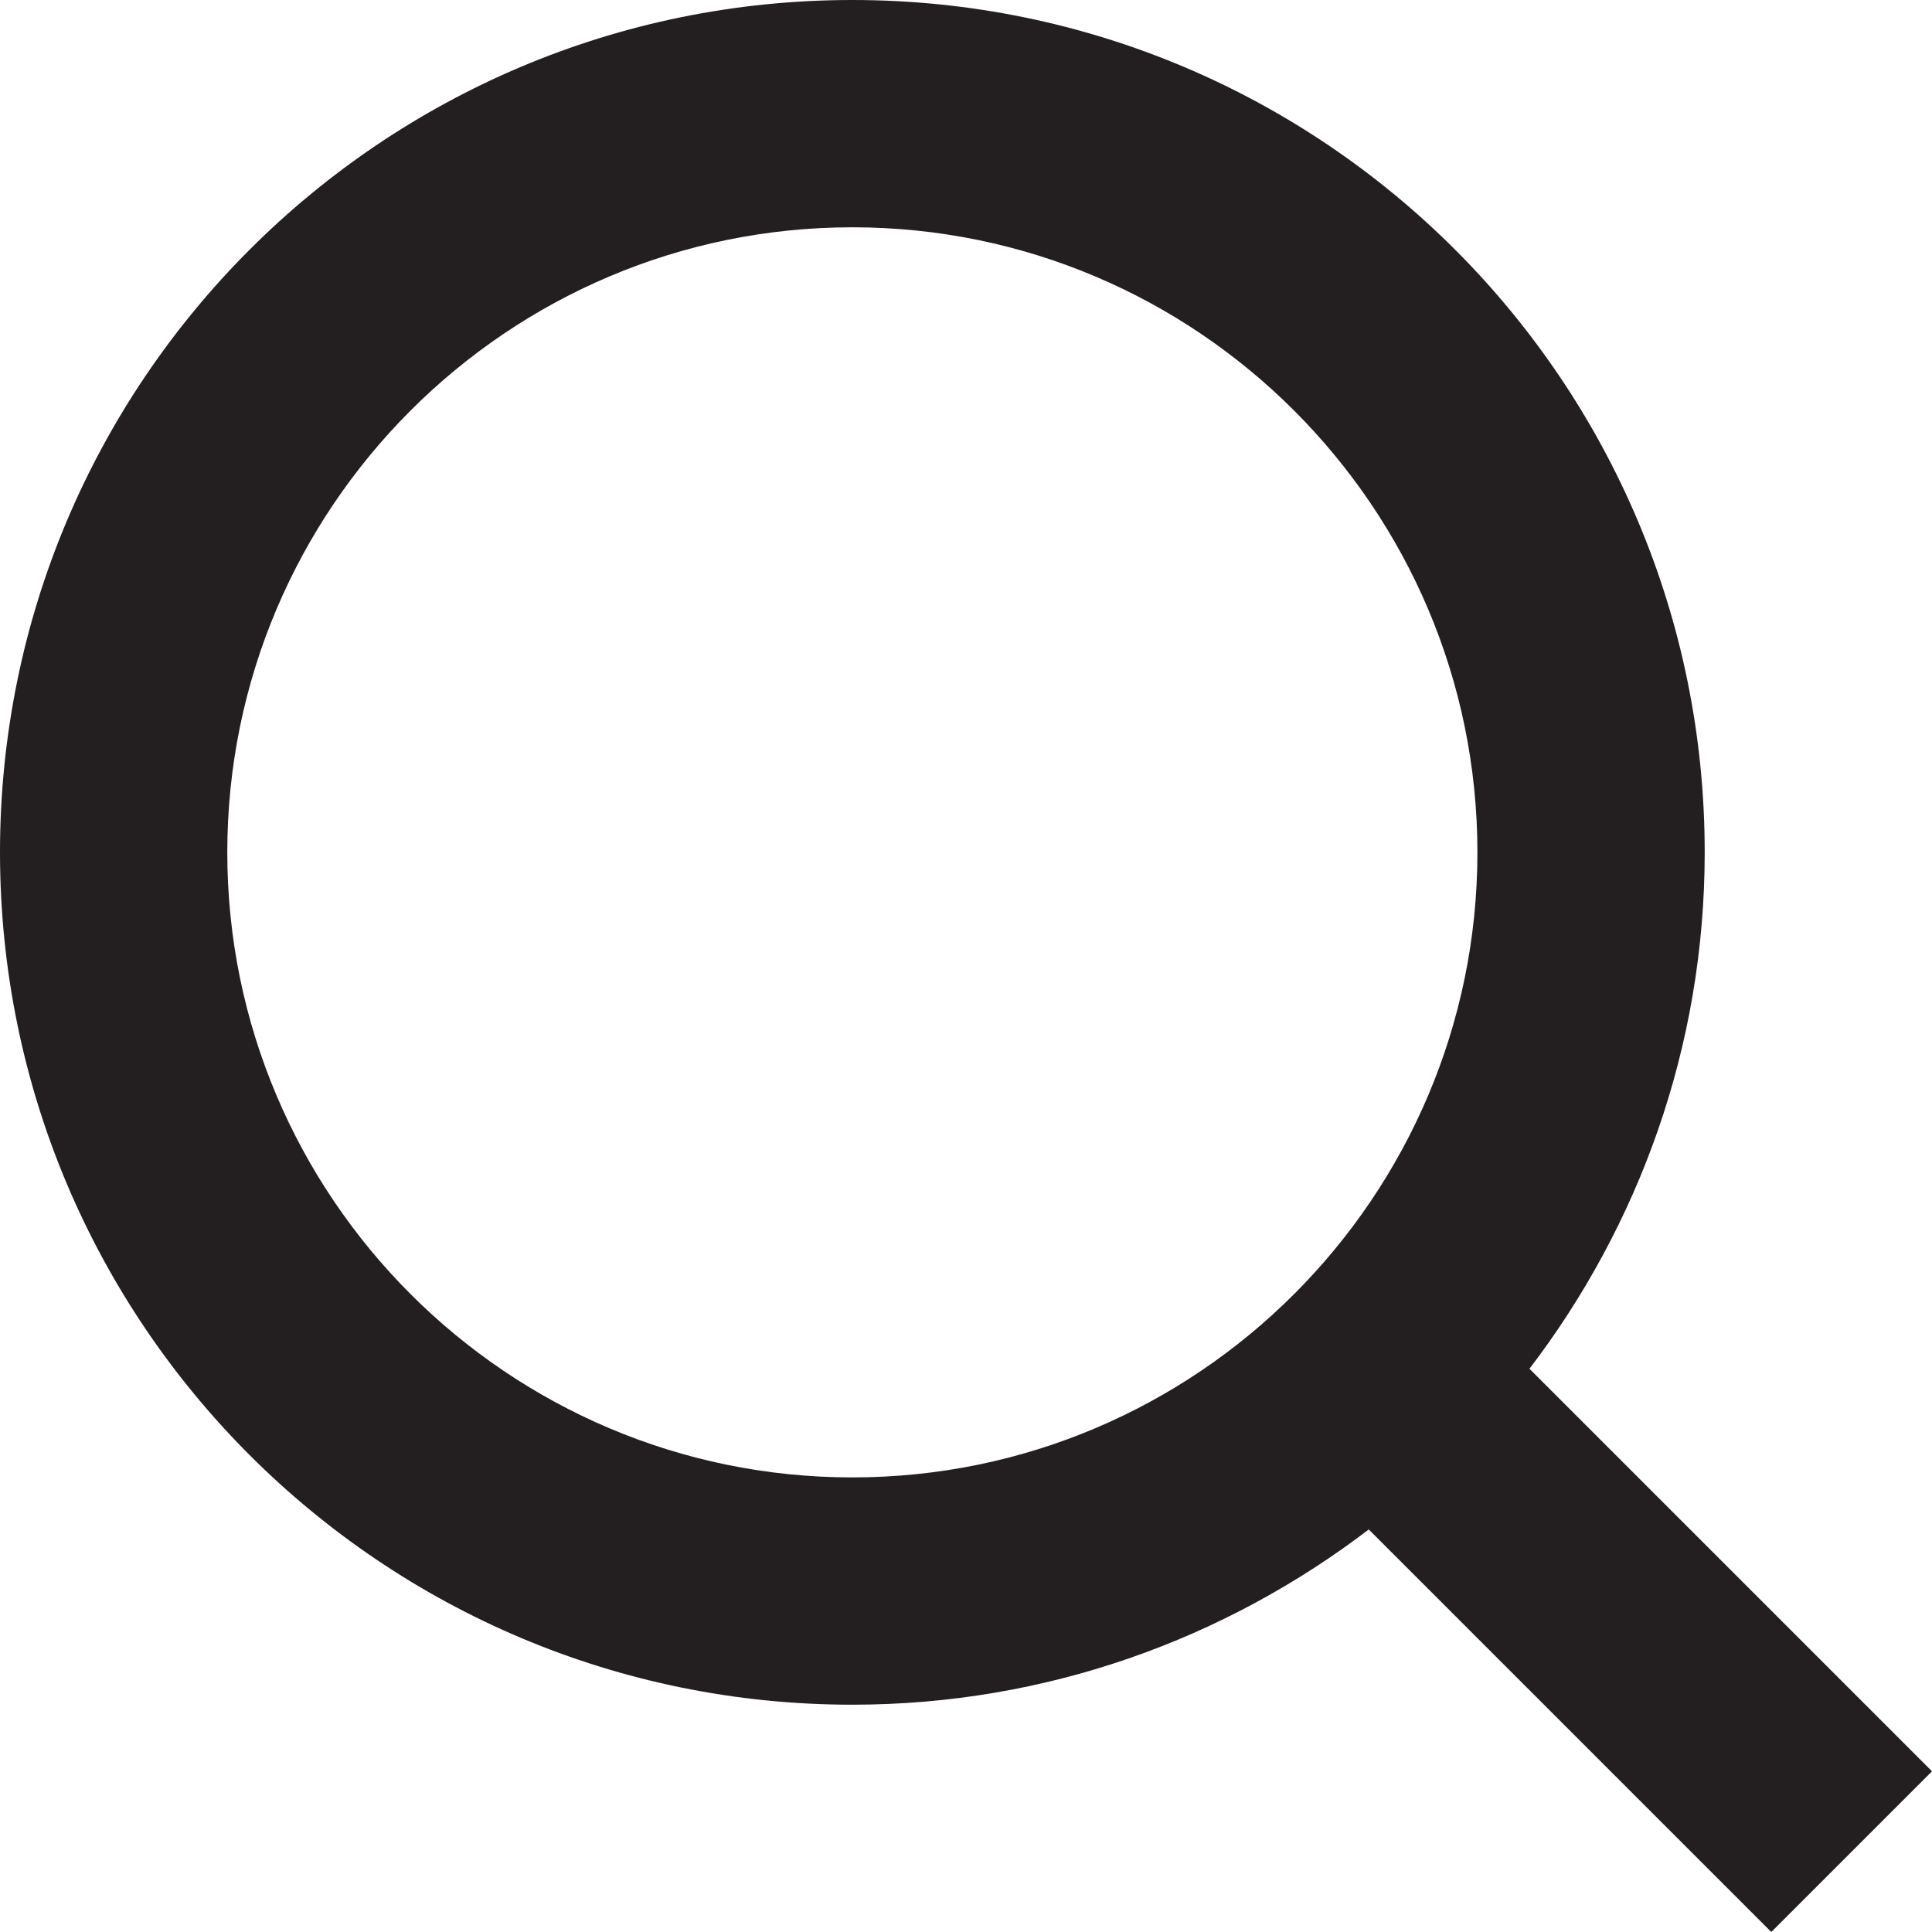
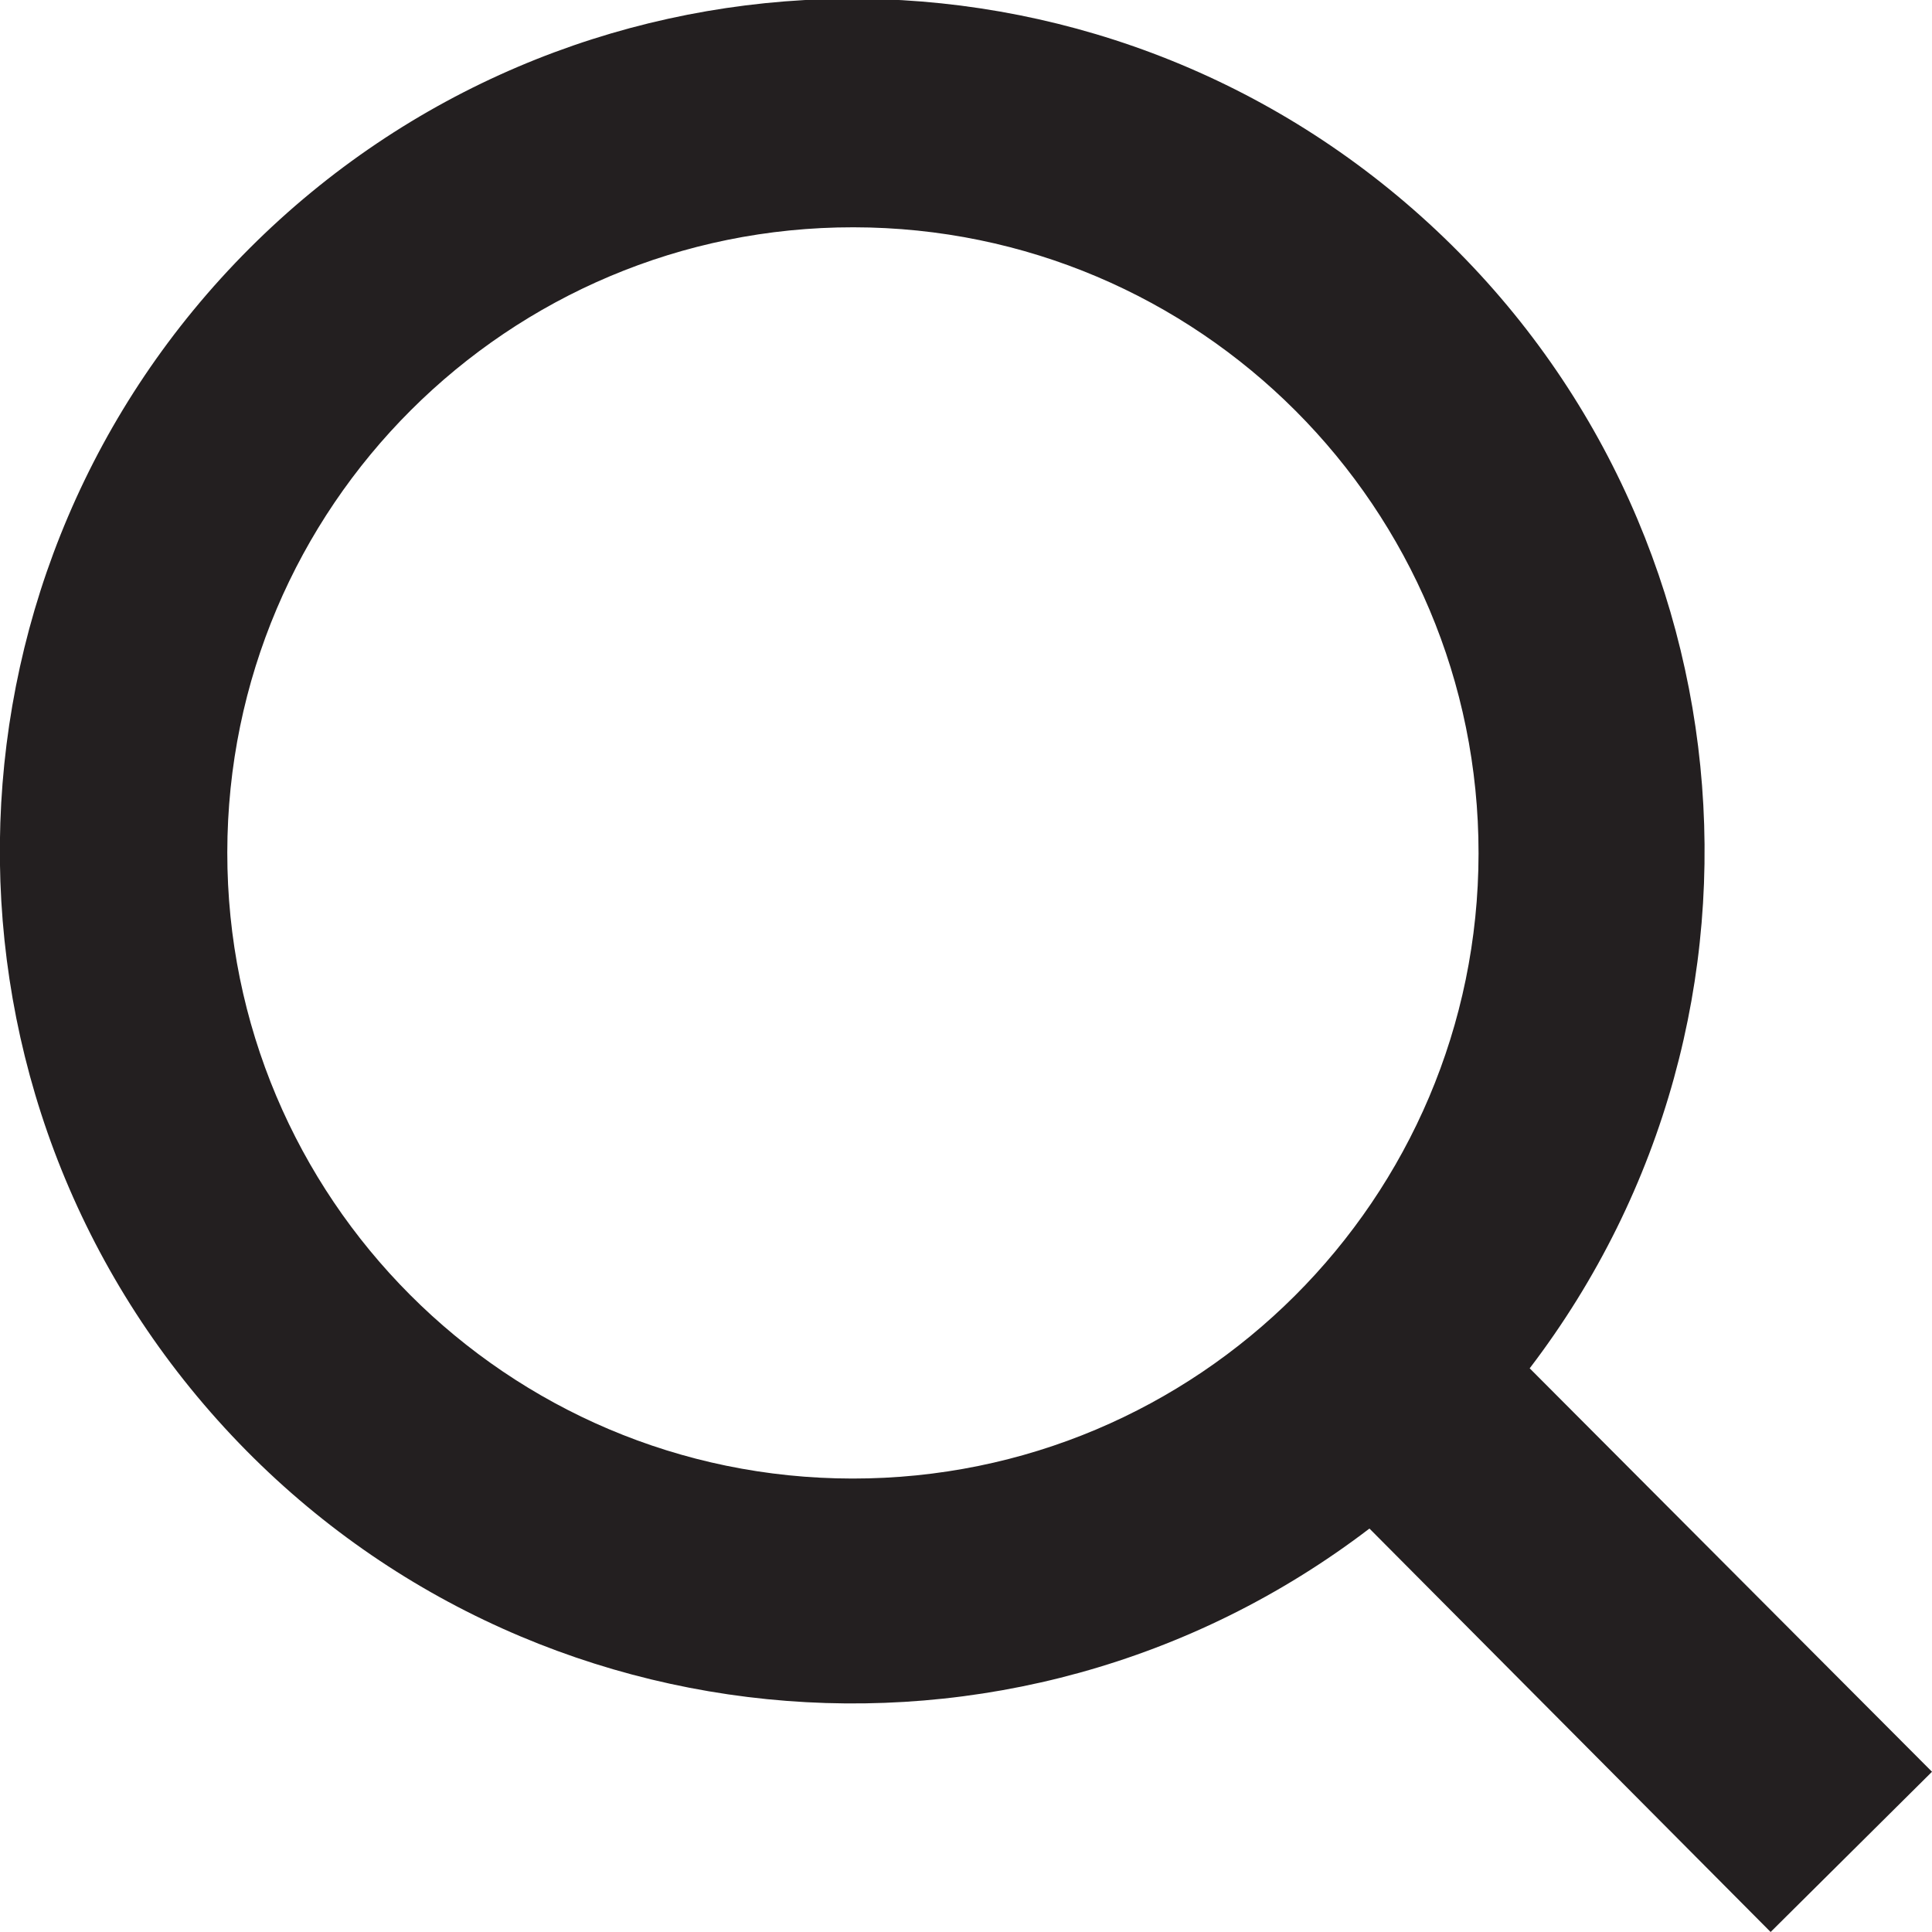
- <svg xmlns="http://www.w3.org/2000/svg" version="1.1" x="0px" y="0px" width="17px" height="17px" viewBox="0 0 17 17" enable-background="new 0 0 17 17" xml:space="preserve">
-   <g id="Layer_1">
- </g>
-   <g id="Layer_2">
-     <path fill="#231F20" d="M17,15.586l-3.542-3.542C14.421,10.782,15,9.21,15,7.5C15,3.358,11.643,0,7.5,0C3.358,0,0,3.358,0,7.5   C0,11.643,3.358,15,7.5,15c1.71,0,3.282-0.579,4.544-1.542L15.586,17L17,15.586z M2,7.5C2,4.467,4.467,2,7.5,2   C10.532,2,13,4.467,13,7.5c0,3.032-2.468,5.5-5.5,5.5C4.467,13,2,10.532,2,7.5z" />
-   </g>
+ <svg xmlns="http://www.w3.org/2000/svg" width="17" height="17">
+   <path fill="#231F20" d="M17 15.59l-3.54-3.55a7.5 7.5 0 1 0-1.41 1.41L15.58 17 17 15.59zM2 7.5a5.5 5.5 0 1 1 11.01.01A5.5 5.5 0 0 1 2 7.5z" />
</svg>
